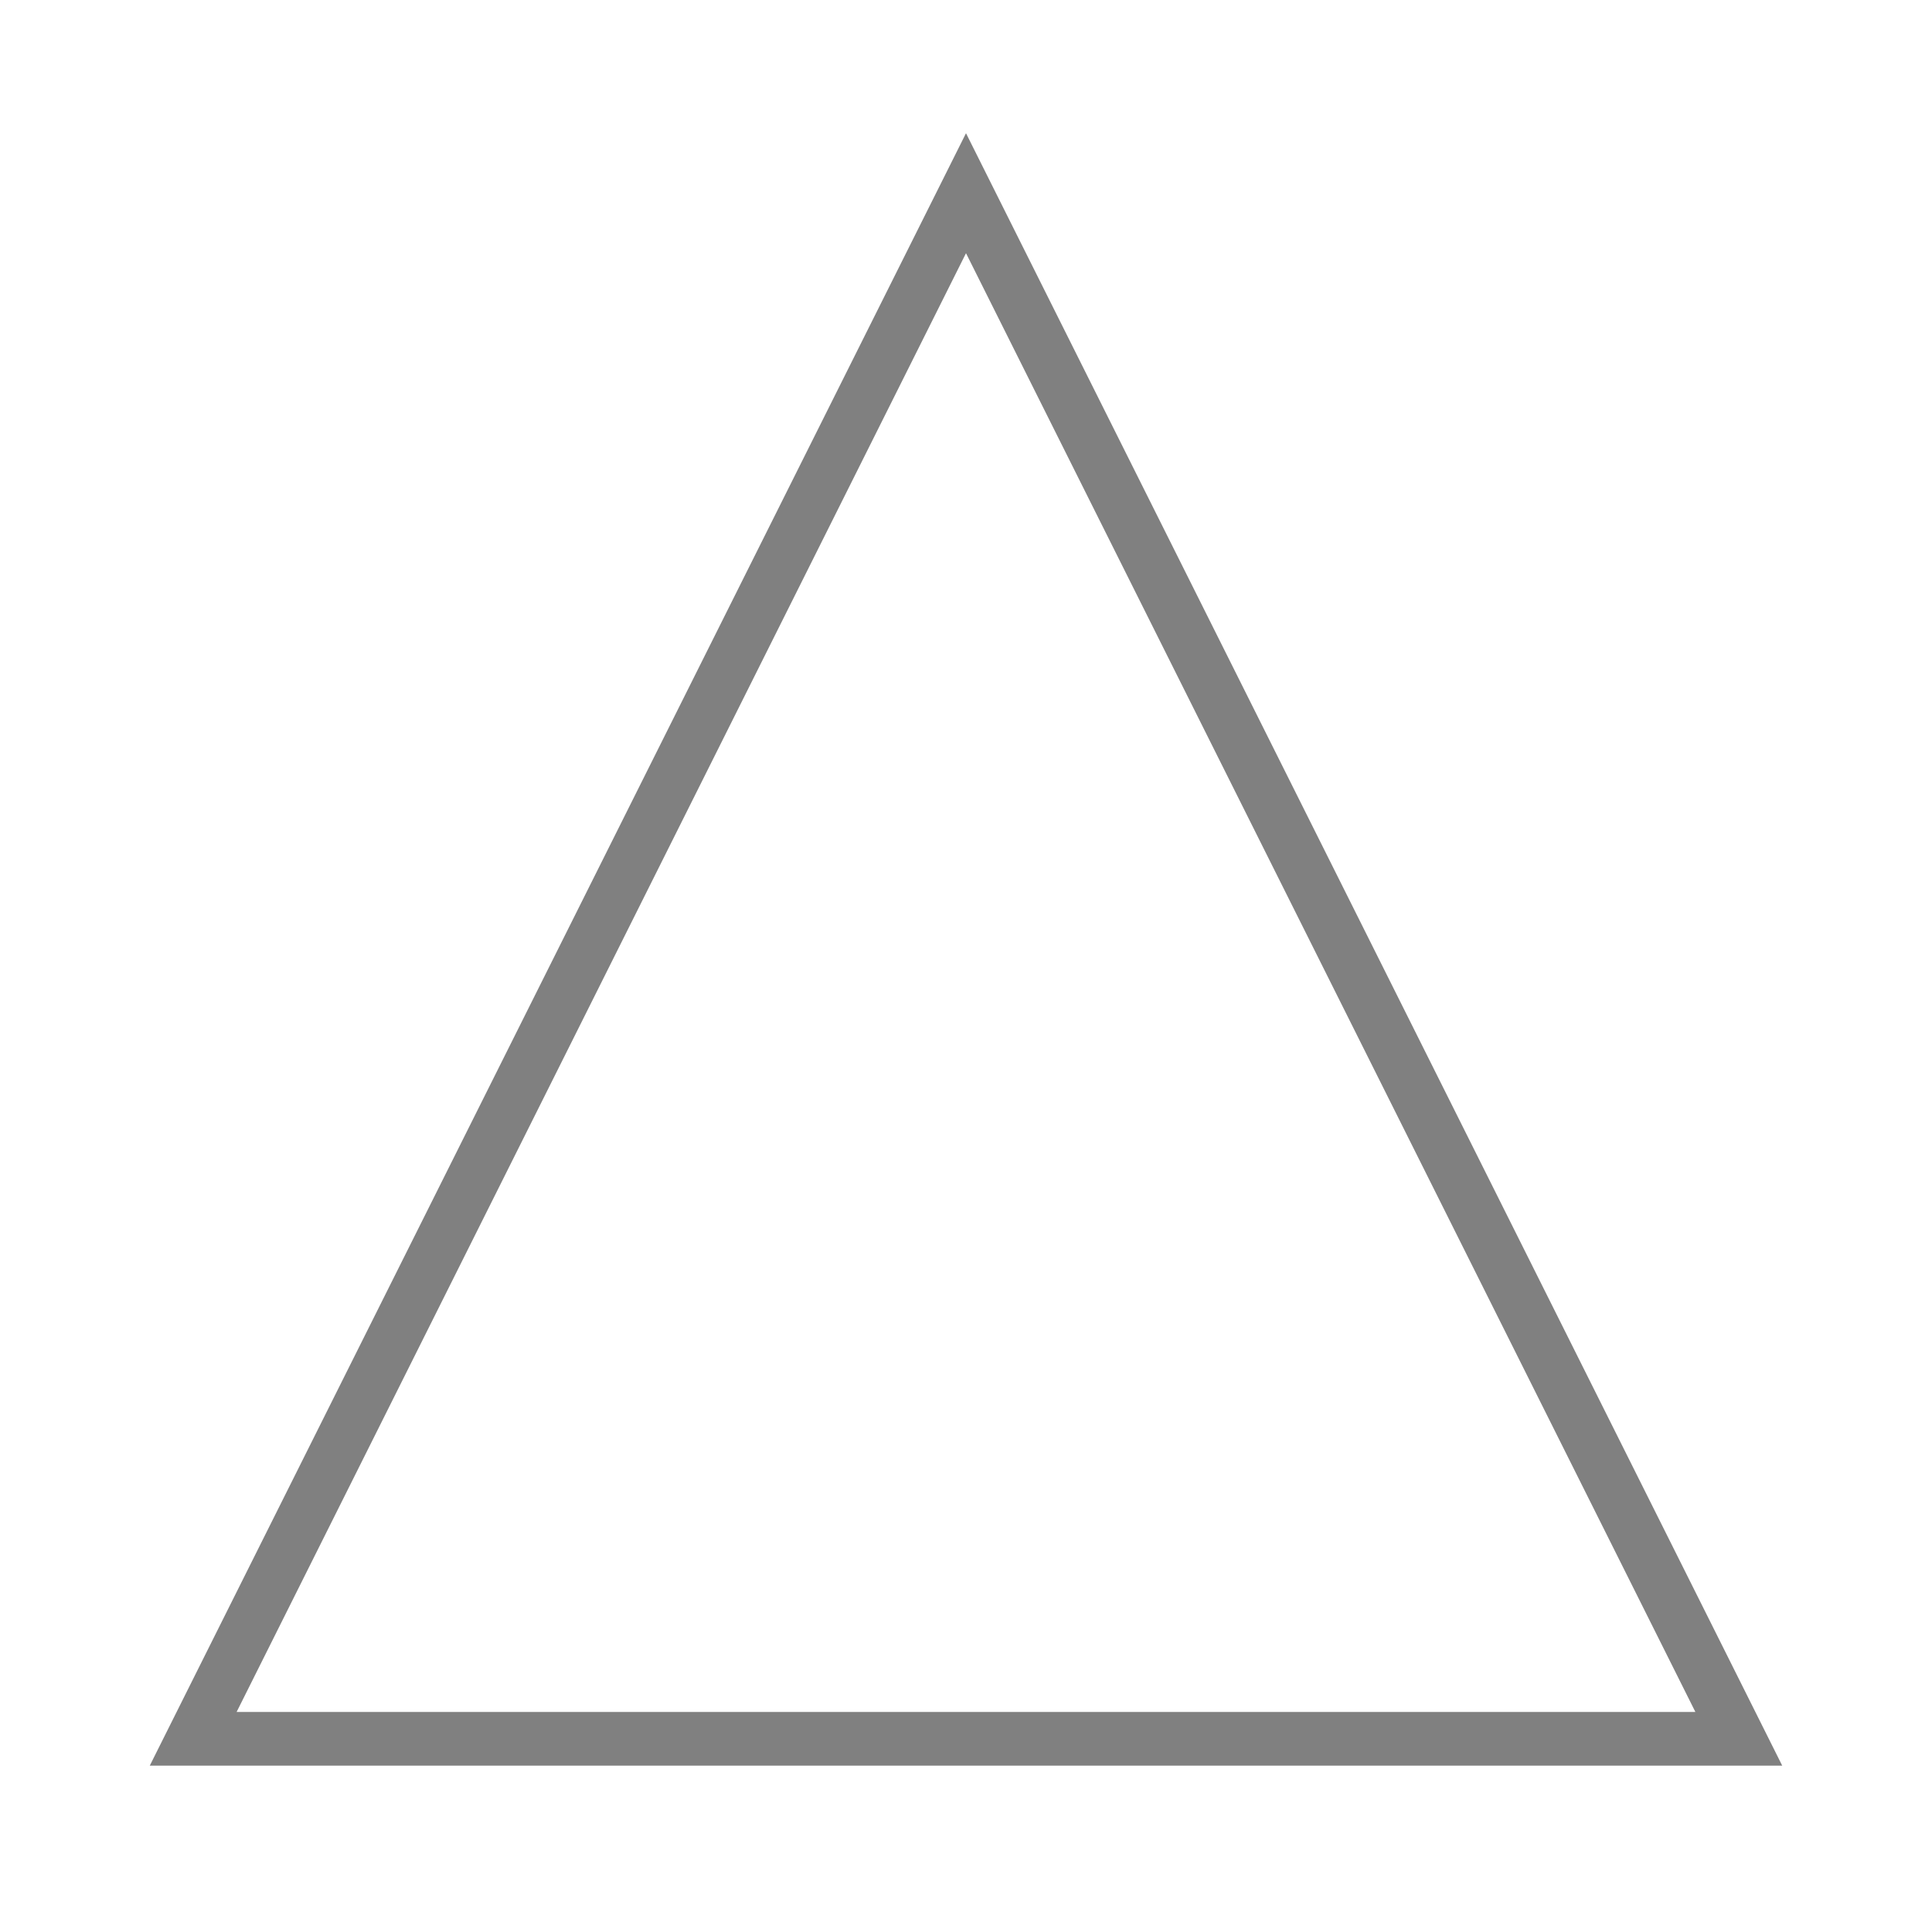
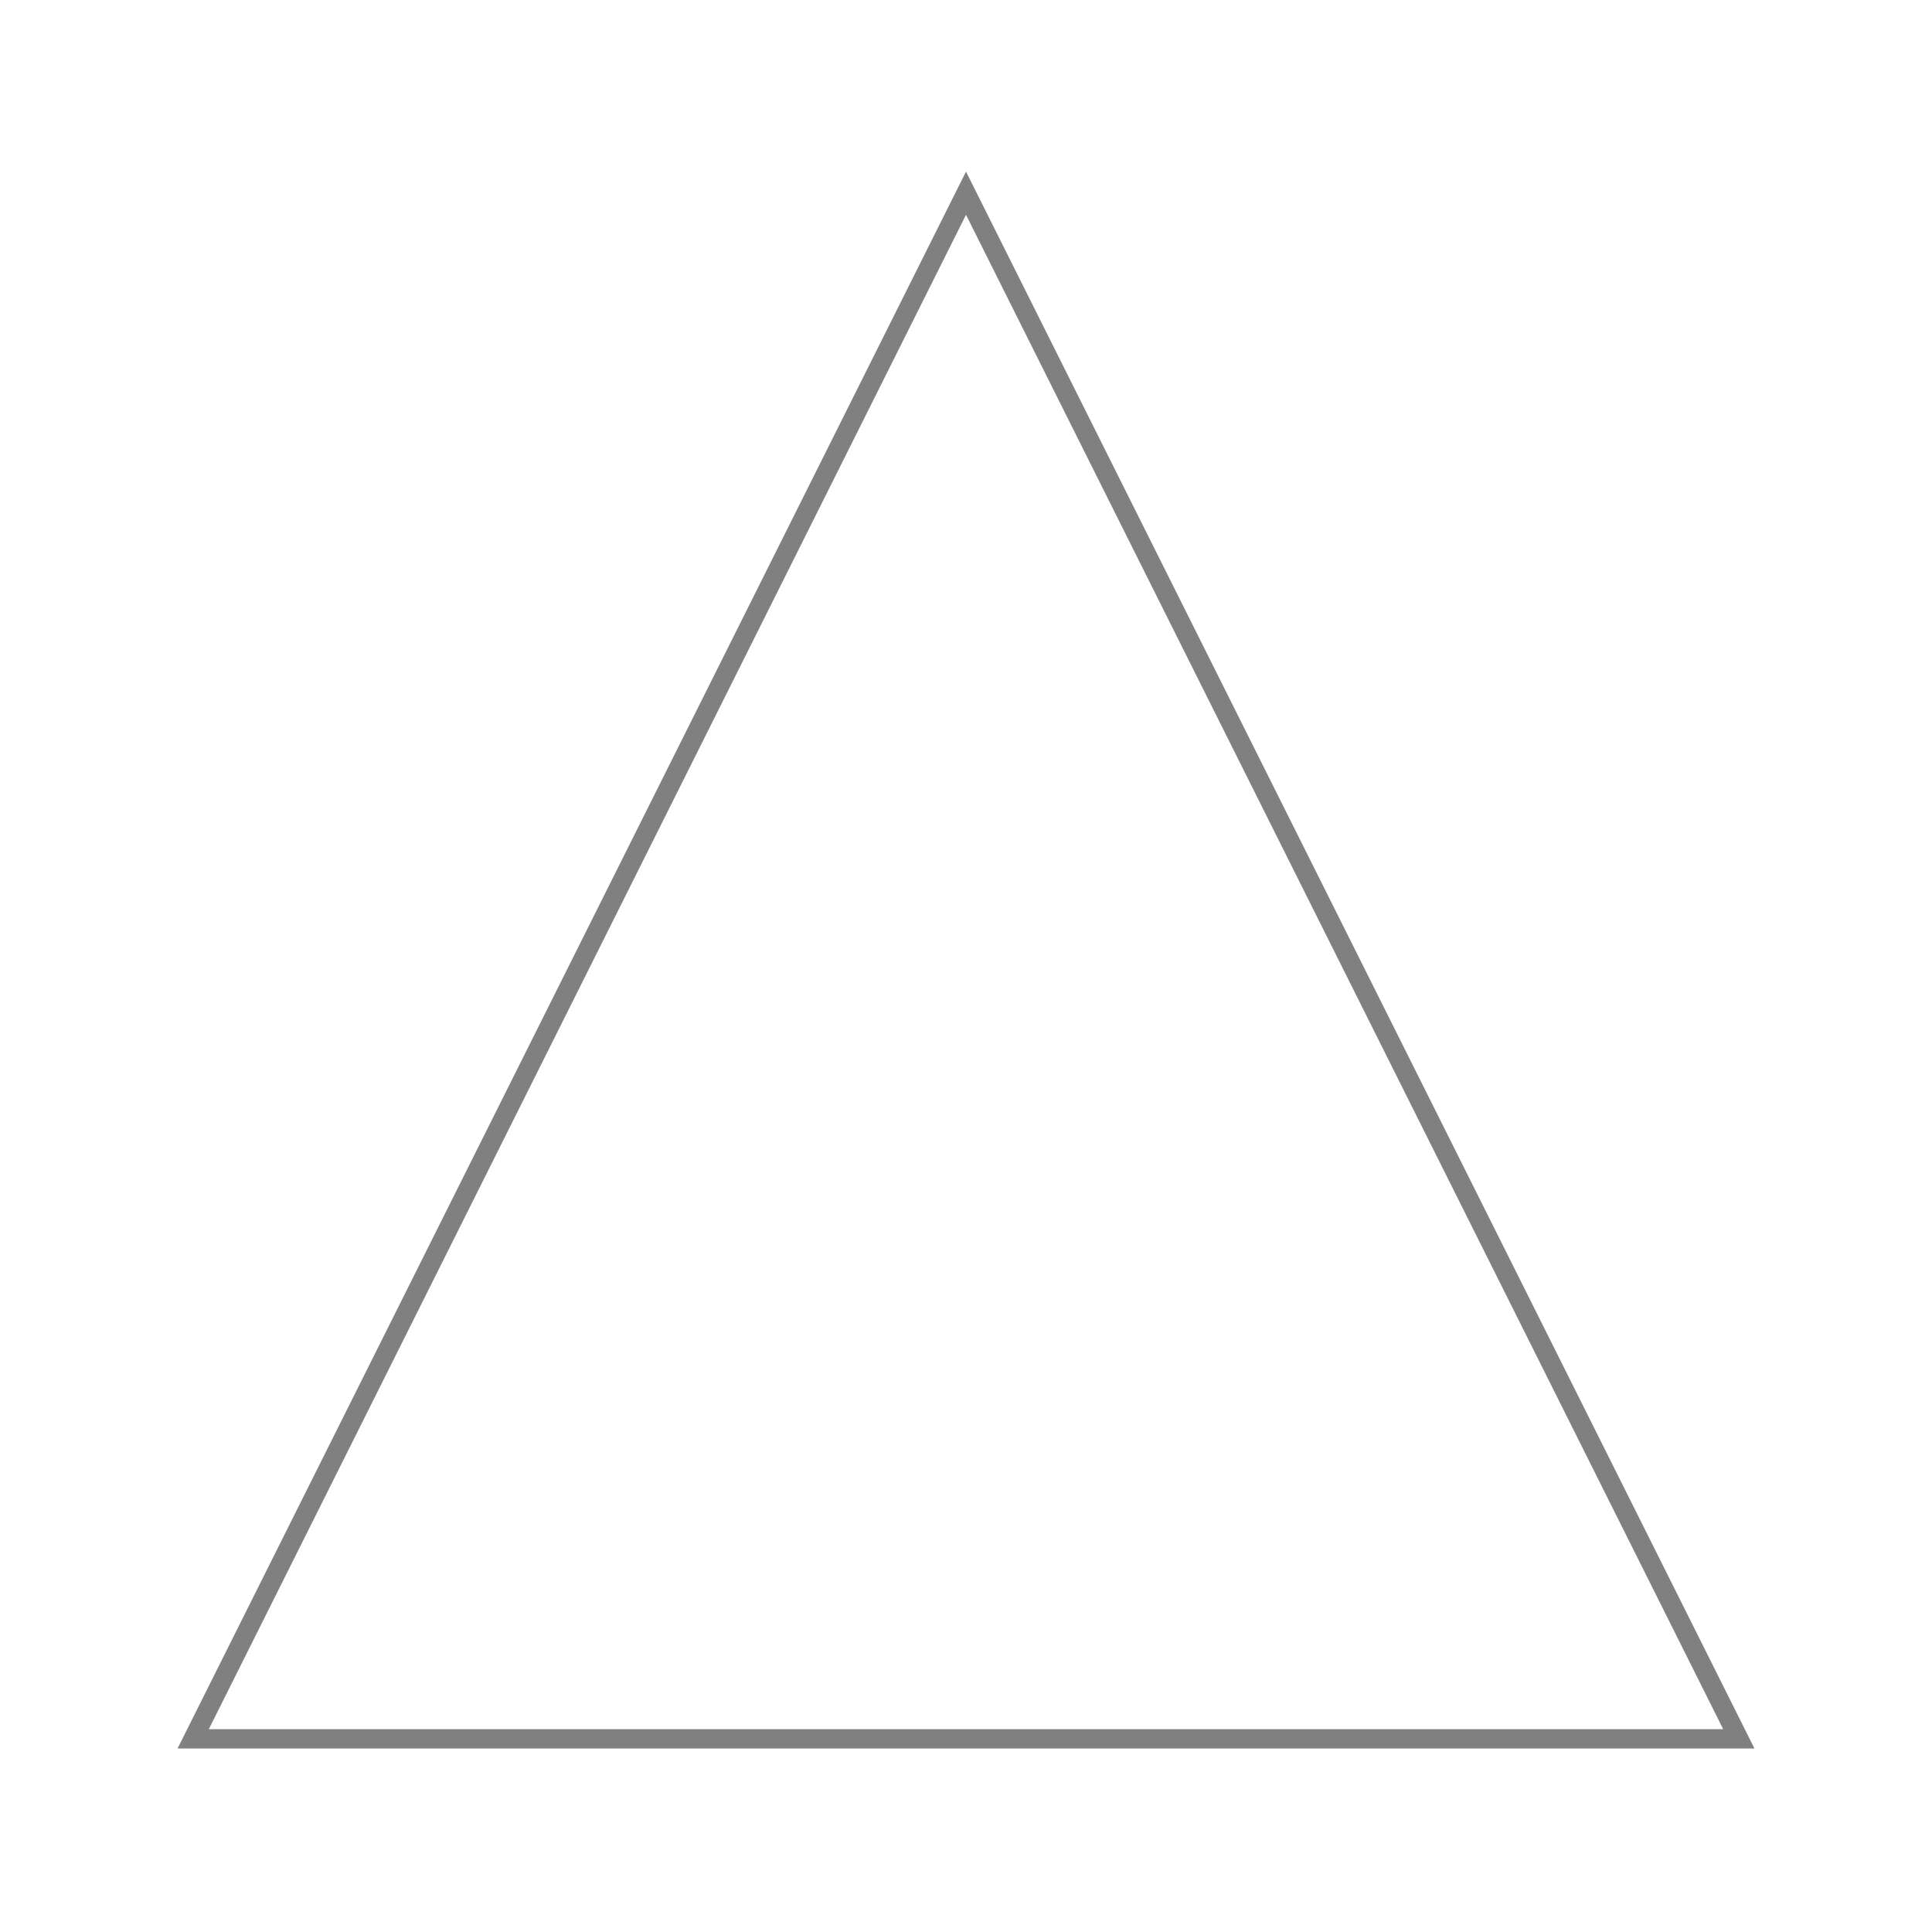
- <svg xmlns="http://www.w3.org/2000/svg" width="36px" height="36px" viewBox="0 0 100 100" fill="none" stroke="gray" stroke-width="1" stroke-linecap="square" stroke-linejoin="miter">
-   <polygon points="50 10 10 90 90 90" style="vector-effect: non-scaling-stroke" />
+ <svg xmlns="http://www.w3.org/2000/svg" class="scada-icon" width="100%" height="100%" viewBox="0 0 100 100" fill="none" stroke="gray" stroke-width="1" stroke-linecap="square" stroke-linejoin="miter">
+   <style>
+ 		.scada-icon * {
+ 			vector-effect: non-scaling-stroke;
+ 		}
+ 	</style>
+   <polygon points="50 10 10 90 90 90" />
</svg>
